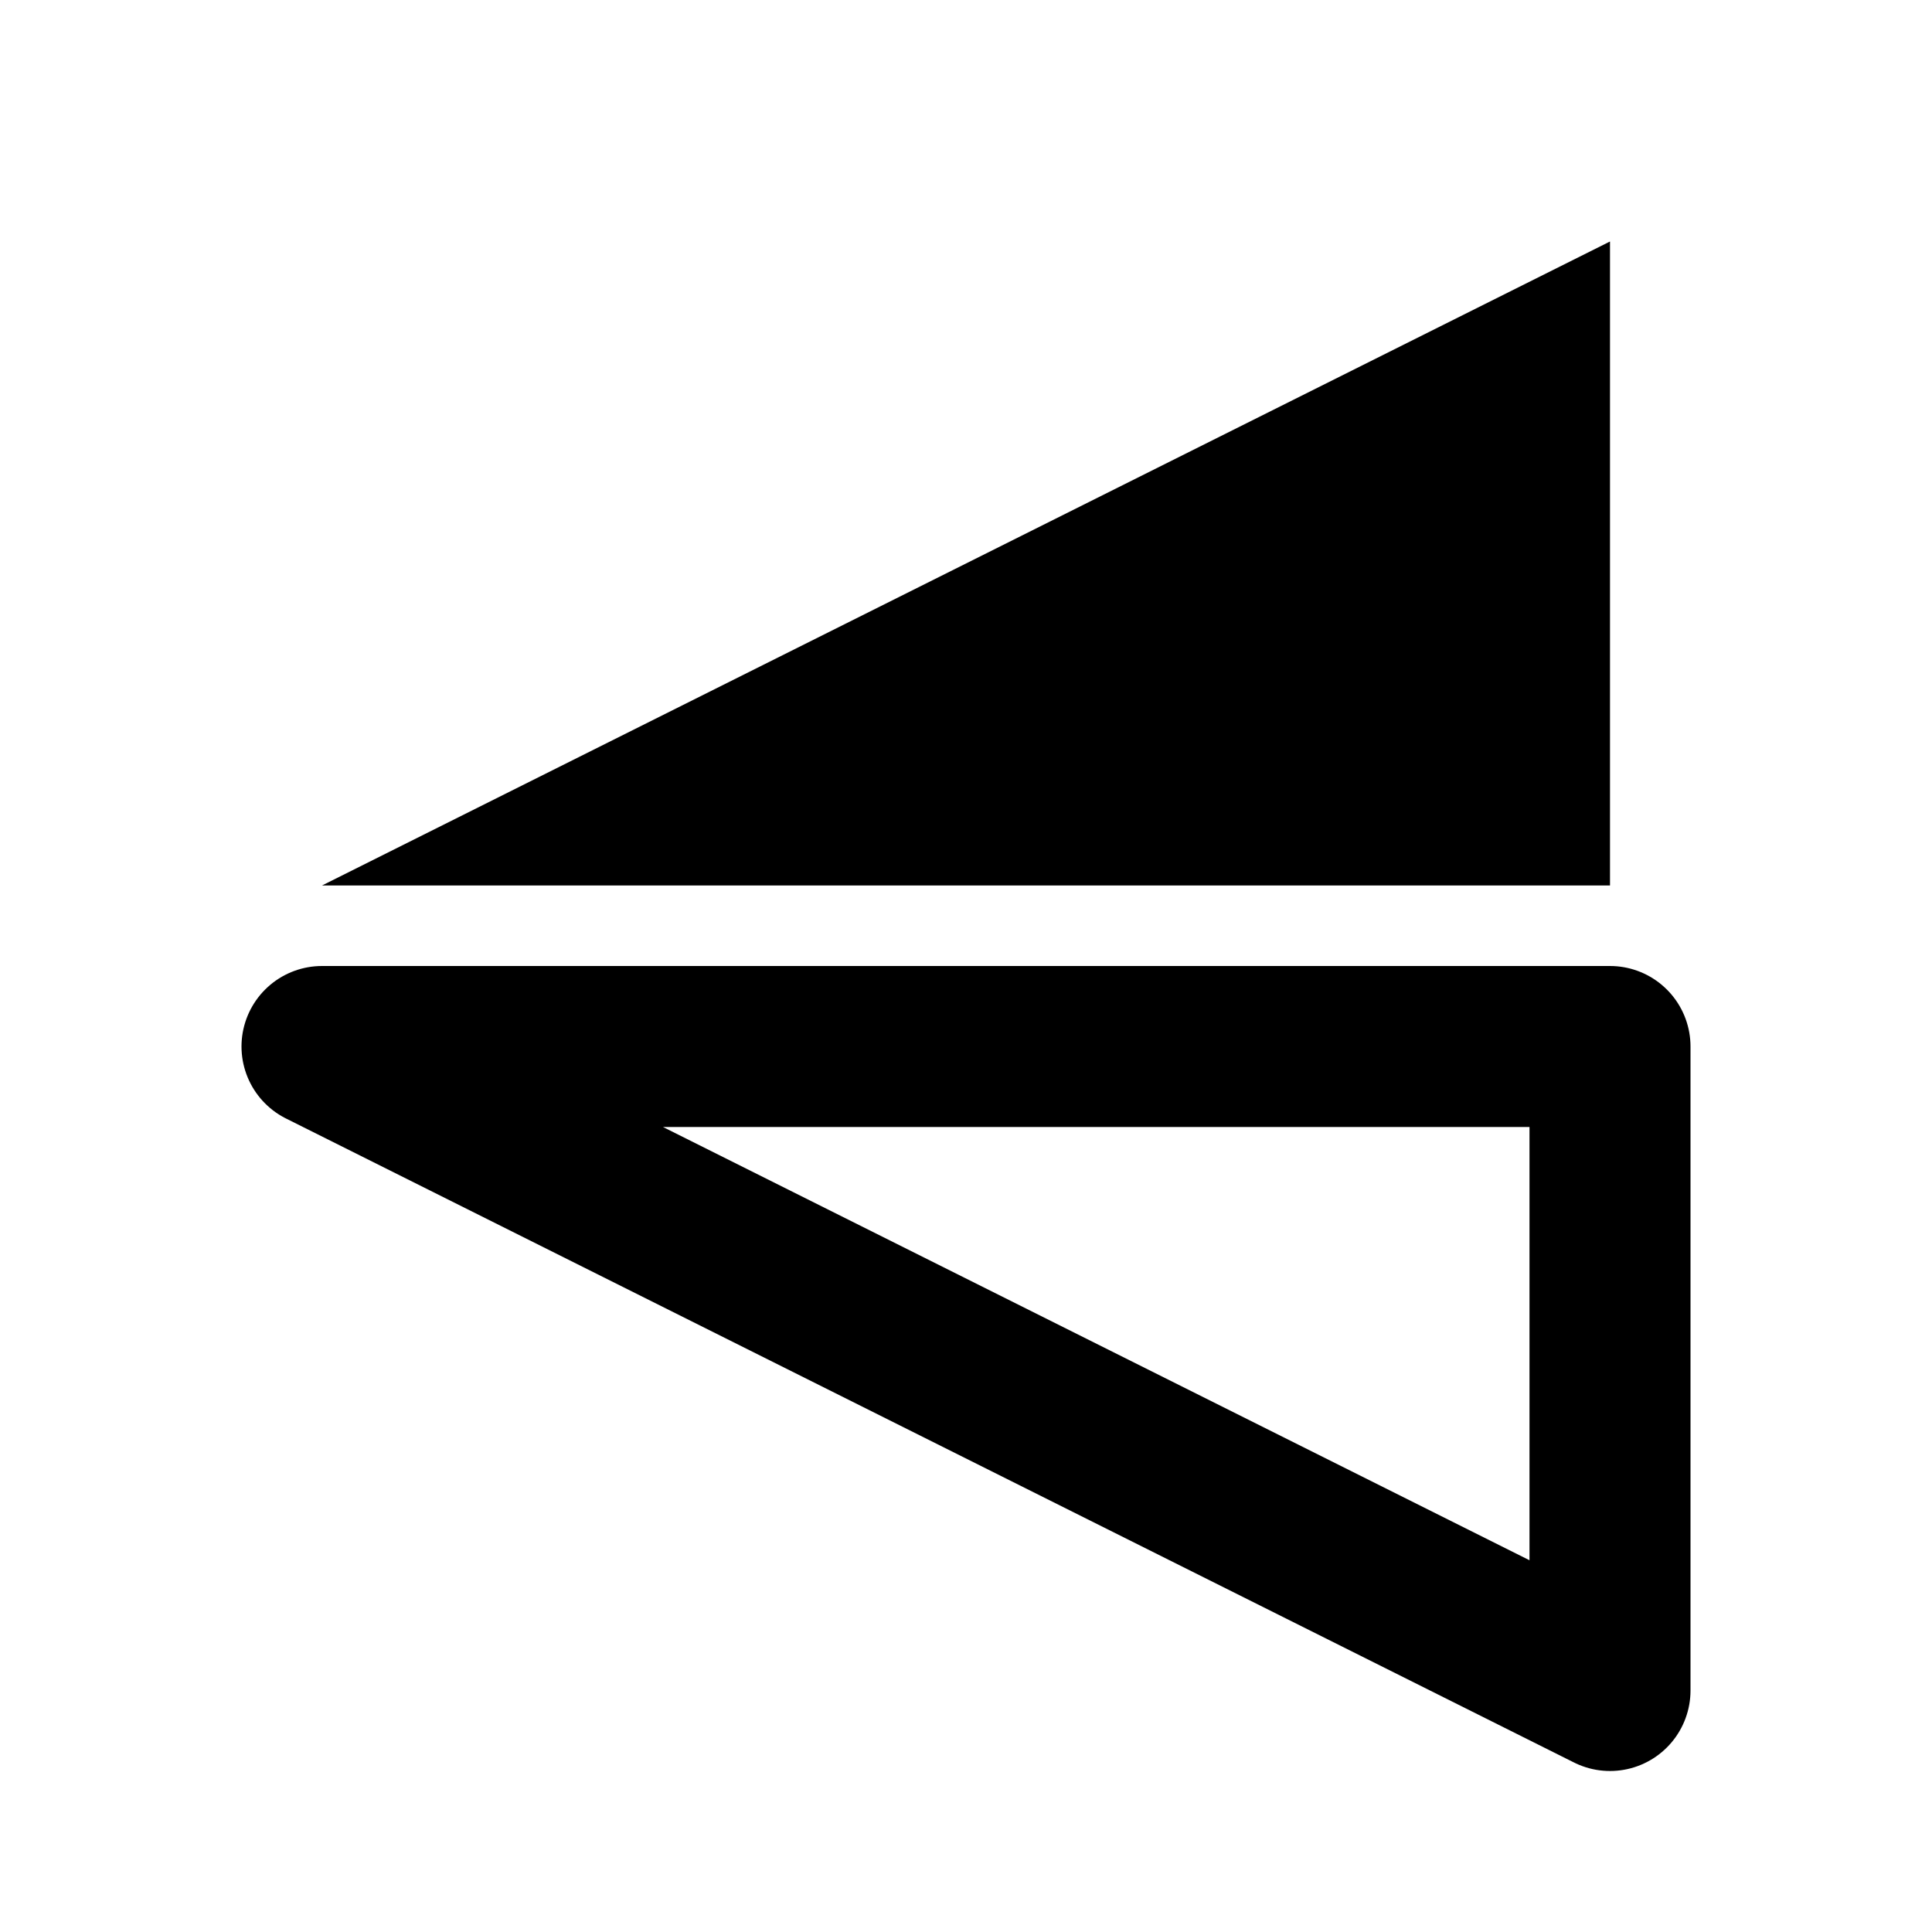
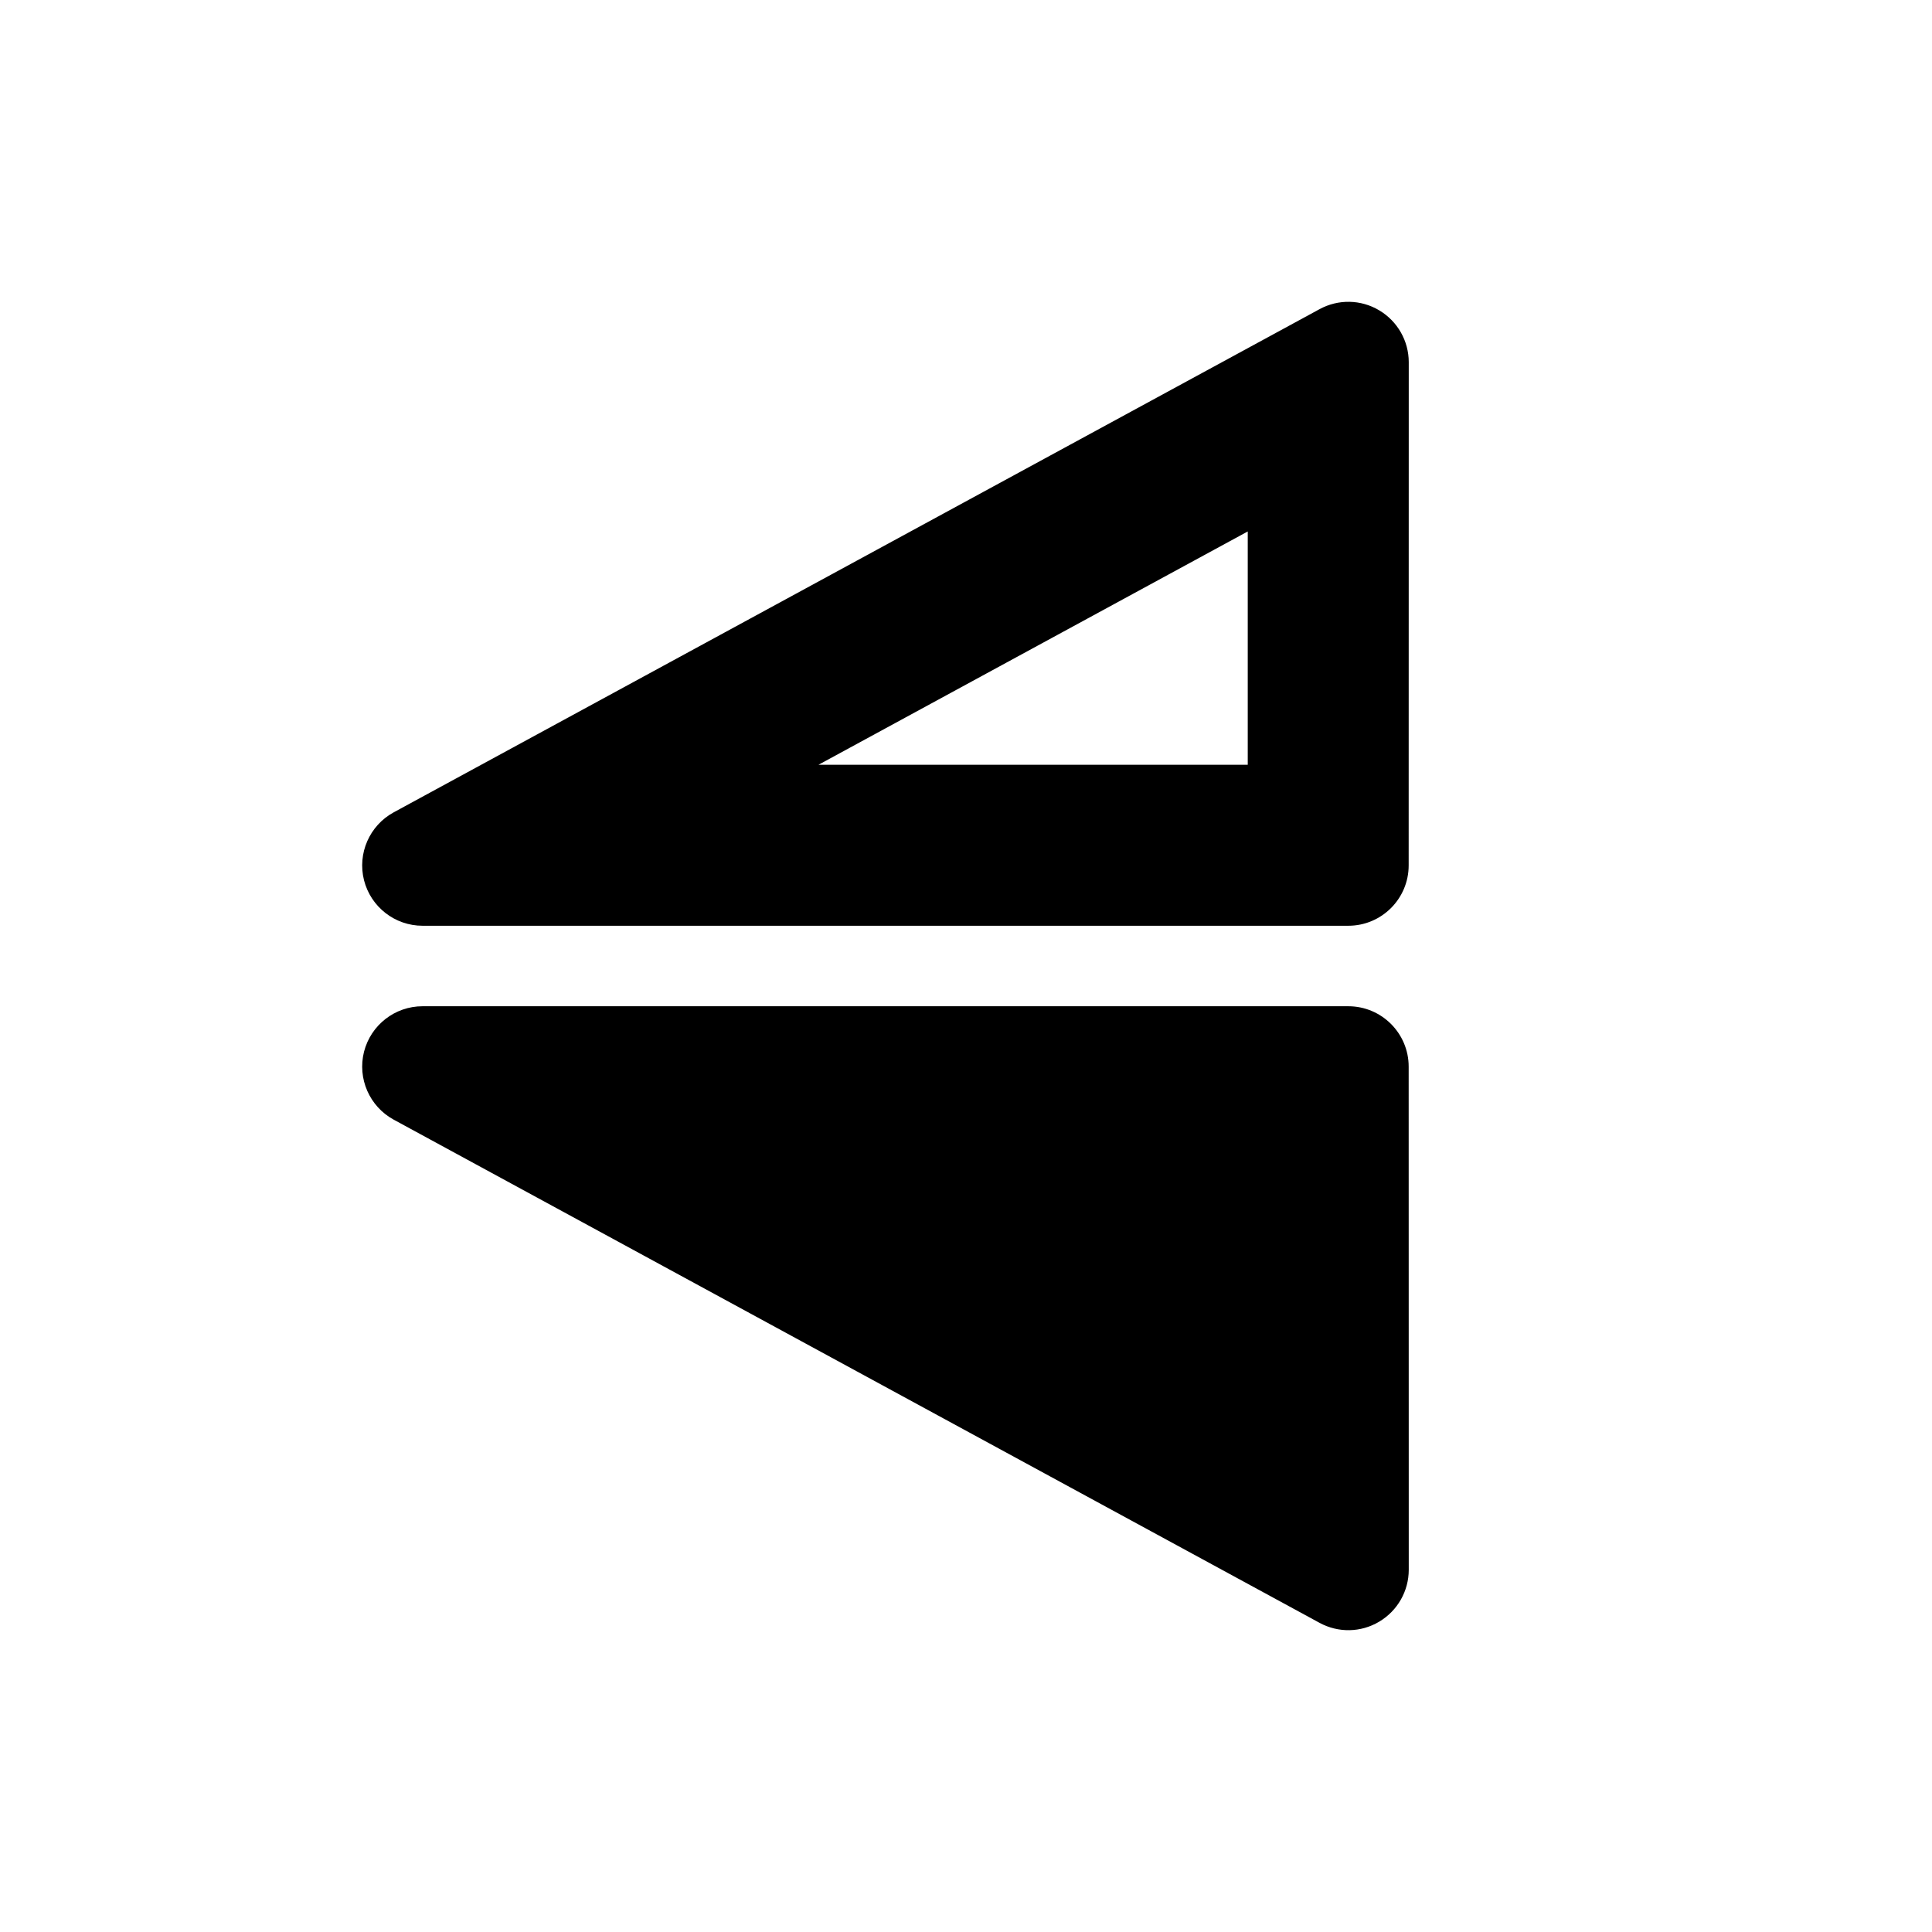
<svg xmlns="http://www.w3.org/2000/svg" viewBox="0 0 24 24">
-   <path d="M 20,3 L 20,11 L 4,11 Z" fill="currentColor" />
-   <path d="M 20,21 L 20,13 L 4,13 Z" fill="none" stroke="currentColor" stroke-width="2" stroke-linejoin="round" stroke-linecap="round" />
+   <g fill="currentColor">
+     <path d="m17.5 4.5c0-.265-.139-.509-.367-.645s-.509-.141-.742-.014l-11.5 6.25c-.301.164-.453.511-.369.844.085.332.384.565.727.565h11.5c.414 0 .75-.336.75-.75zm-2 5h-5.332l5.332-2.898z" />
+     <path d="m17.5 19.5c0 .265-.139.509-.367.645s-.509.141-.742.014l-11.5-6.25c-.301-.164-.453-.511-.369-.844.085-.332.384-.565.727-.565h11.5c.414 0 .75.336.75.75z" />
+   </g>
</svg>
